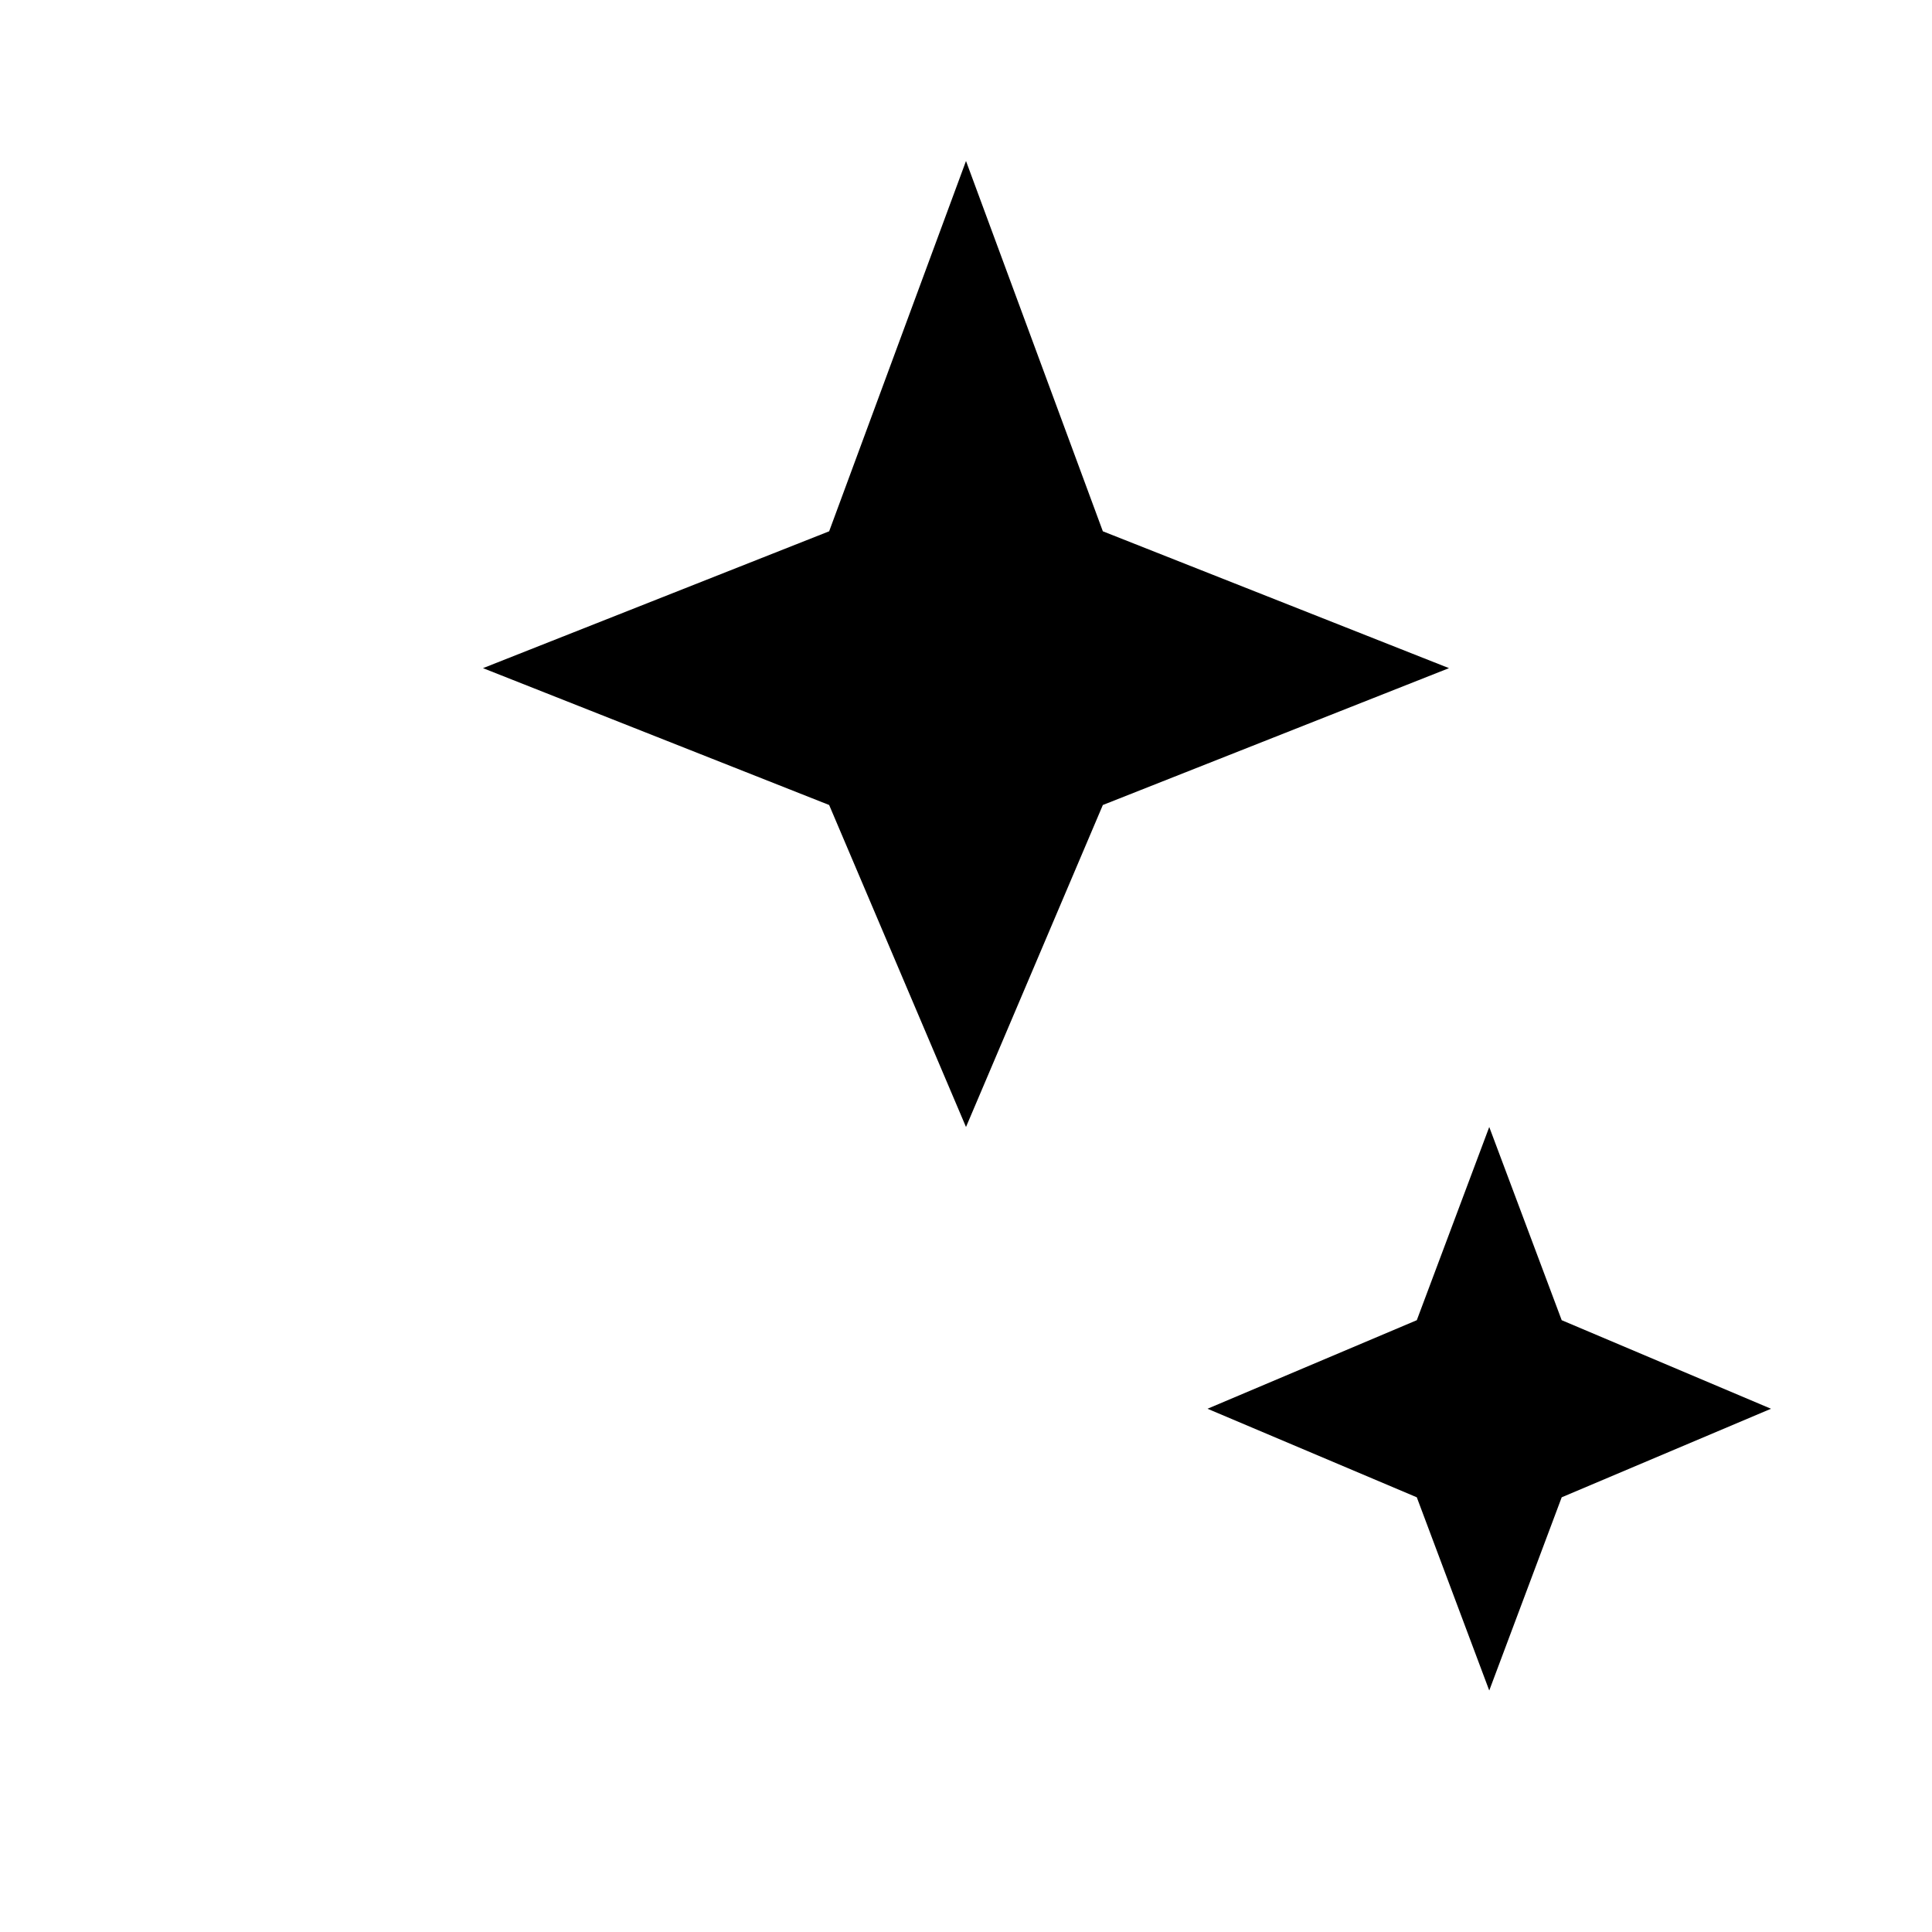
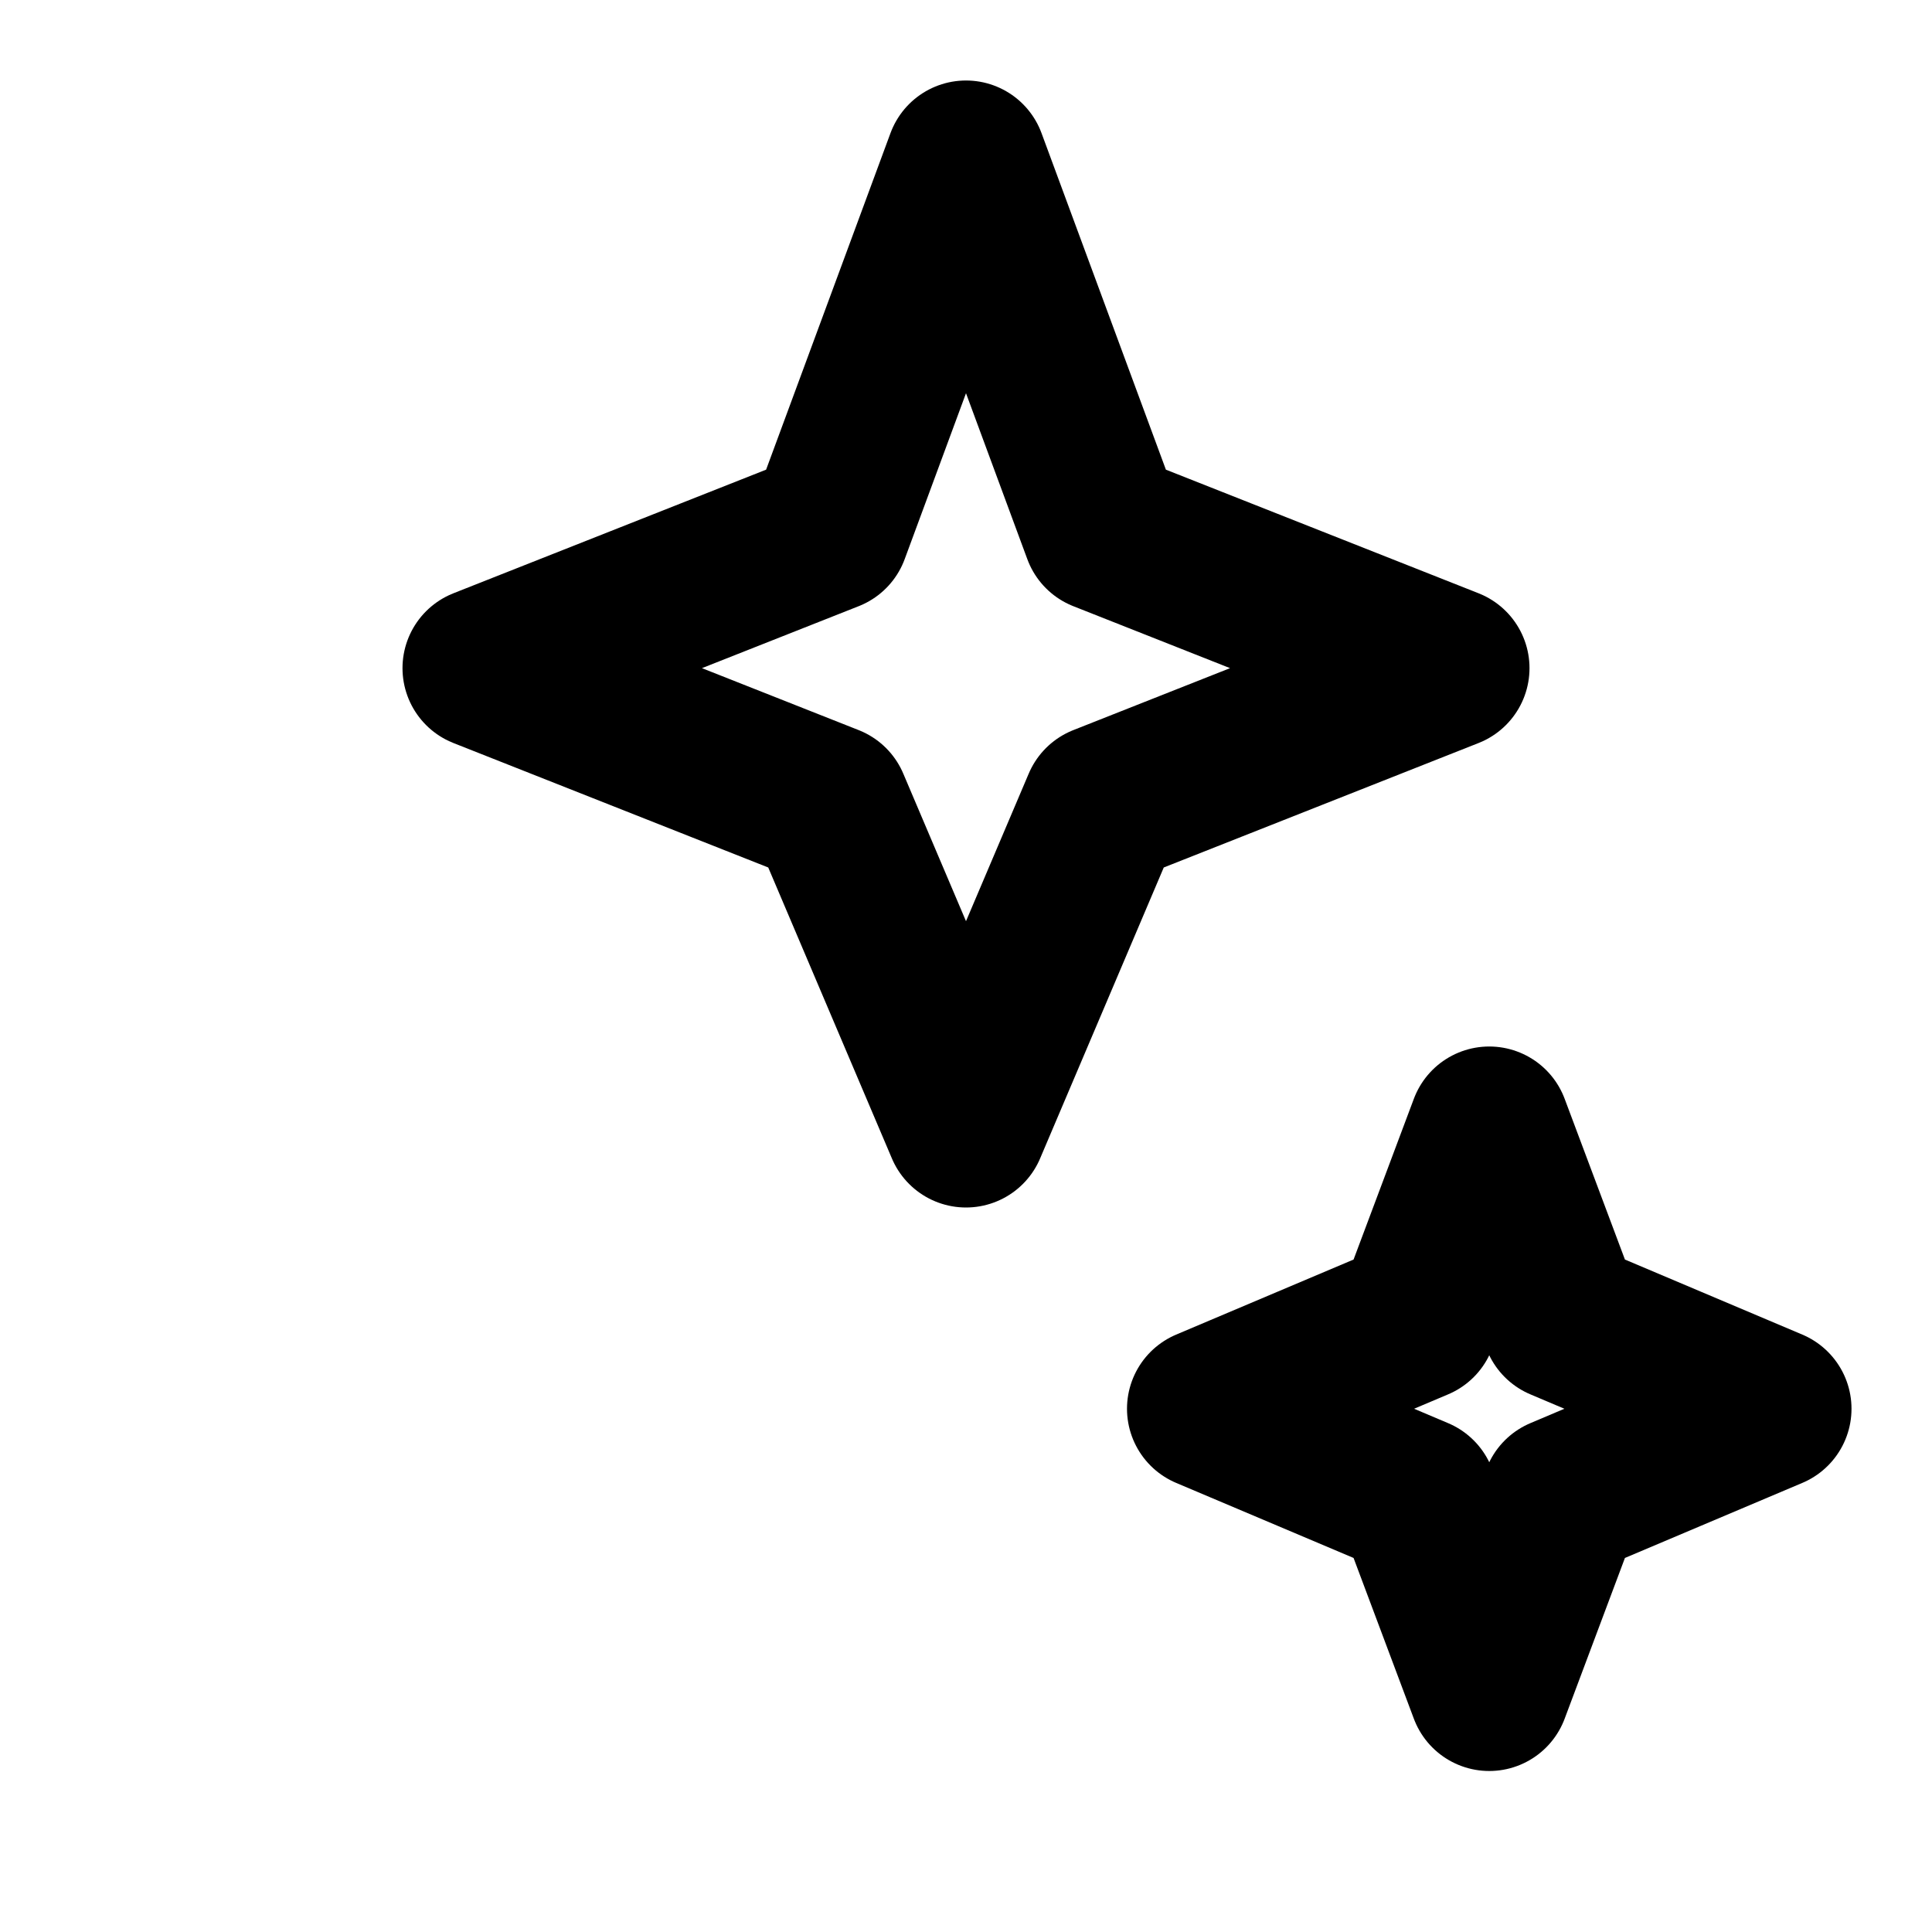
- <svg width="20" height="20" viewBox="0 0 24 24" aria-hidden="true" fill="currentColor">
+ <svg width="20" height="20" viewBox="0 0 24 24" aria-hidden="true" fill="none" stroke="currentColor" stroke-width="2" stroke-linecap="round" stroke-linejoin="round">
  <path d="m12 2 1.7 4.6L18 8.3l-4.3 1.7L12 14l-1.7-4L6 8.3l4.3-1.7zM18.5 14l.9 2.4 2.6 1.1-2.6 1.1-.9 2.4-.9-2.4-2.6-1.1 2.6-1.1z" />
</svg>
